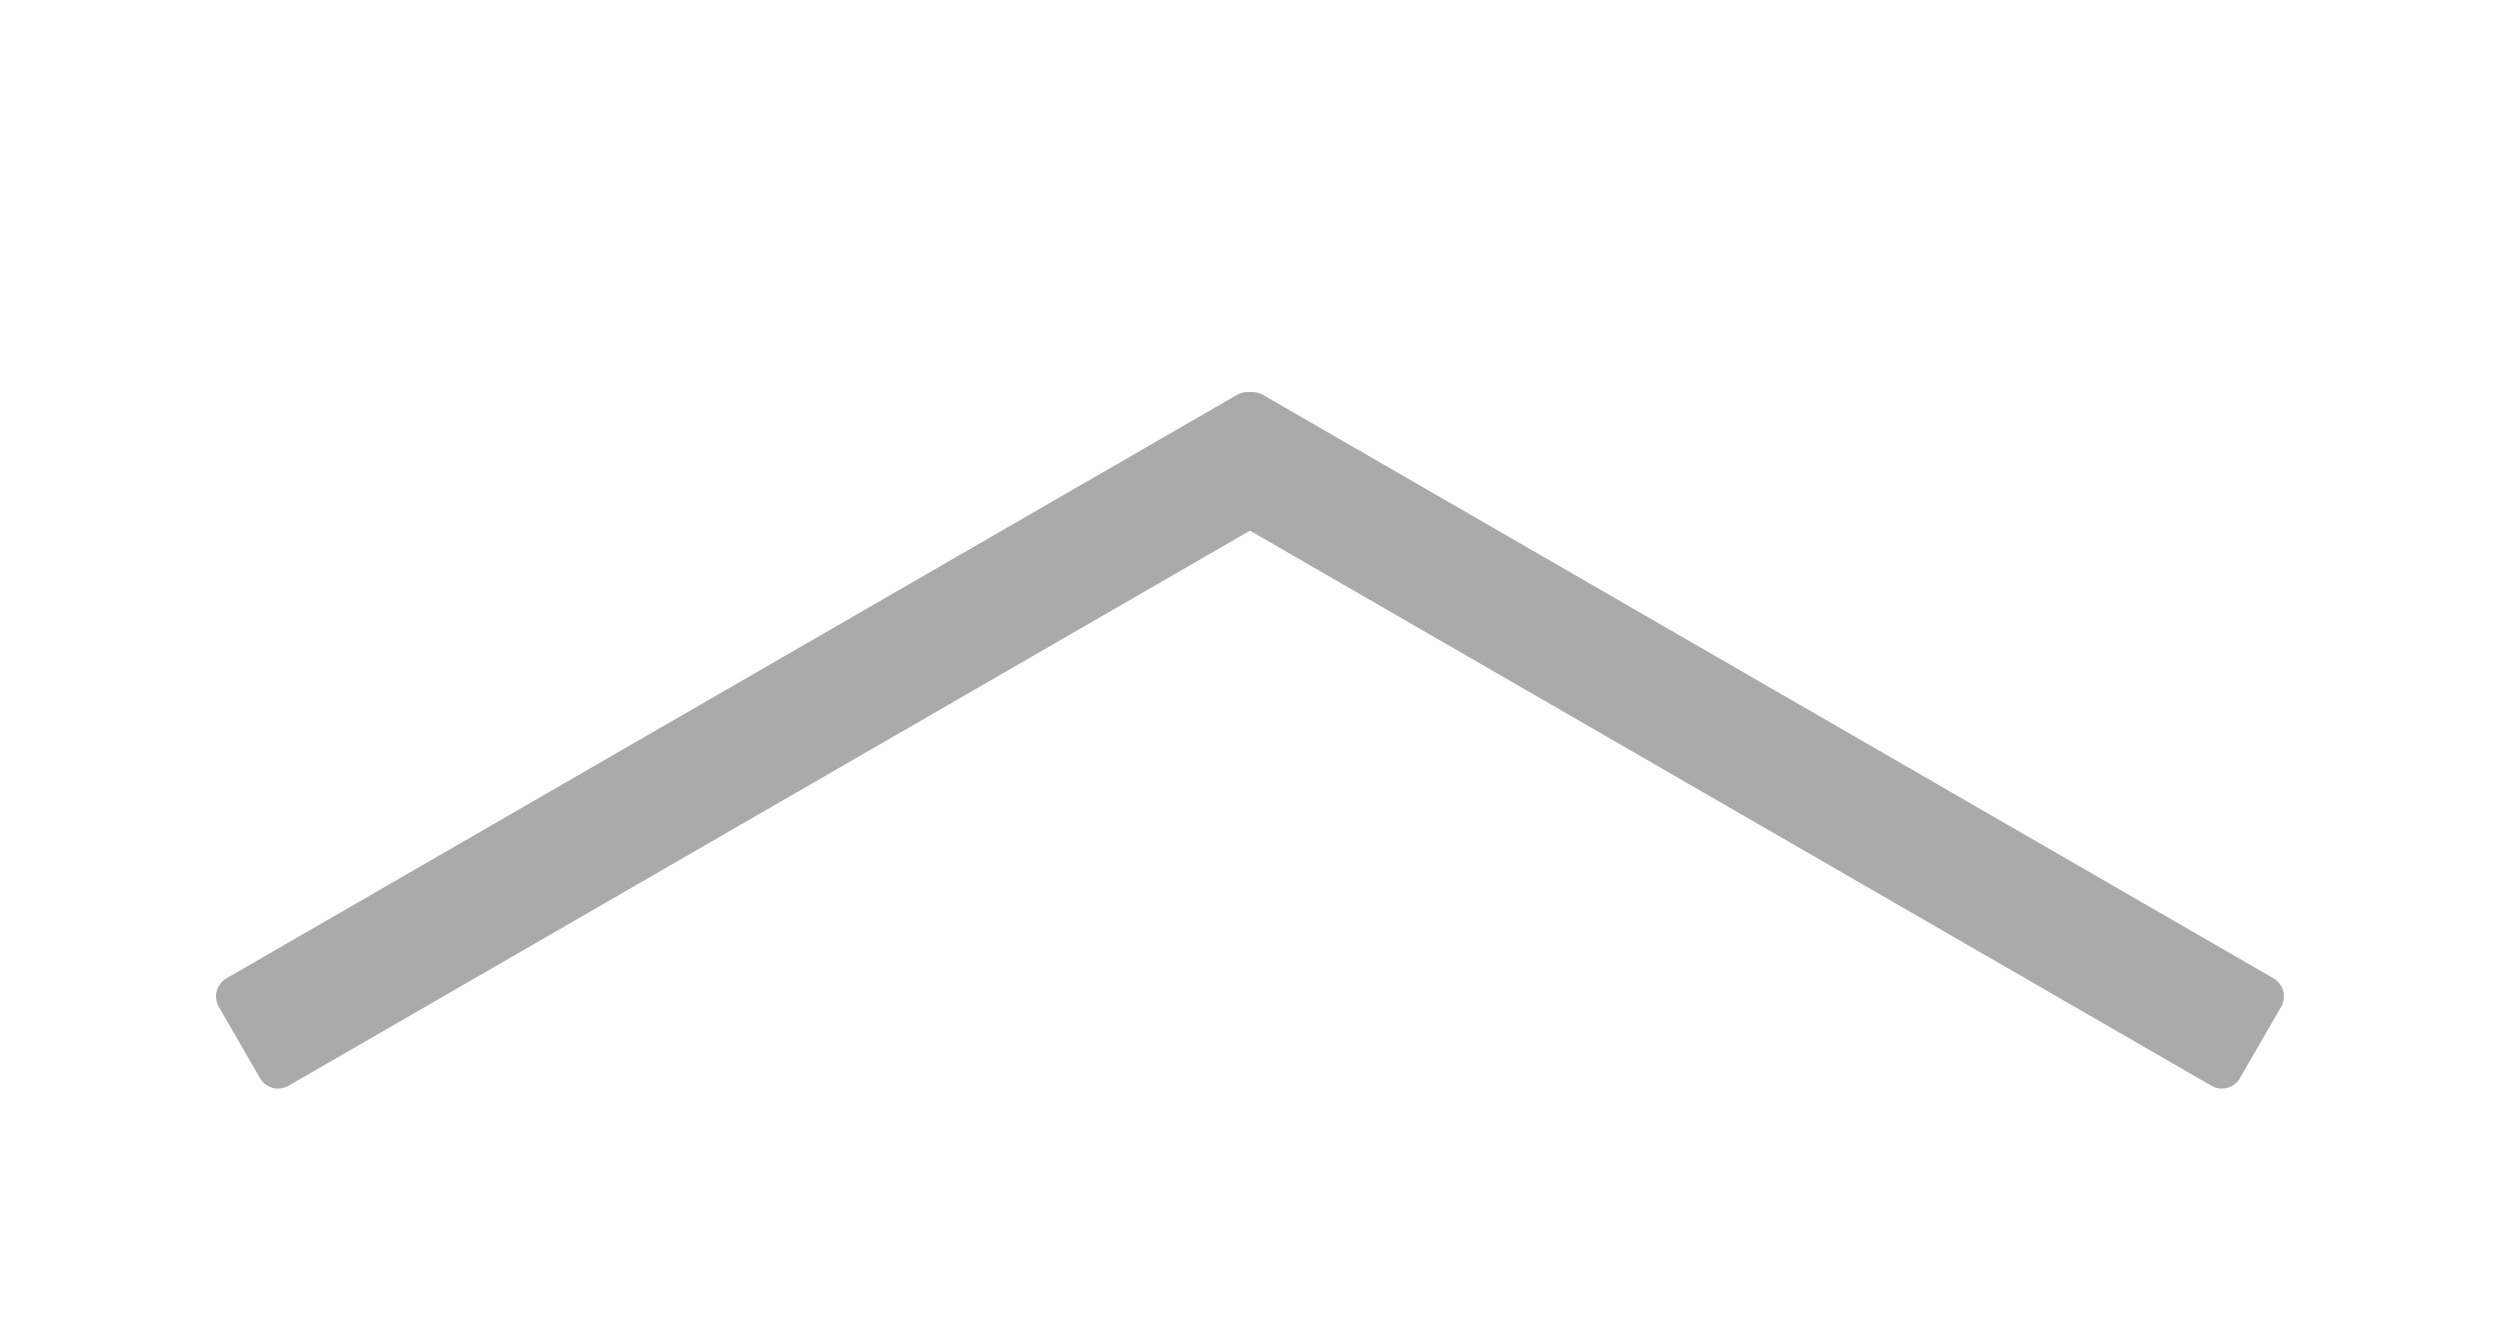
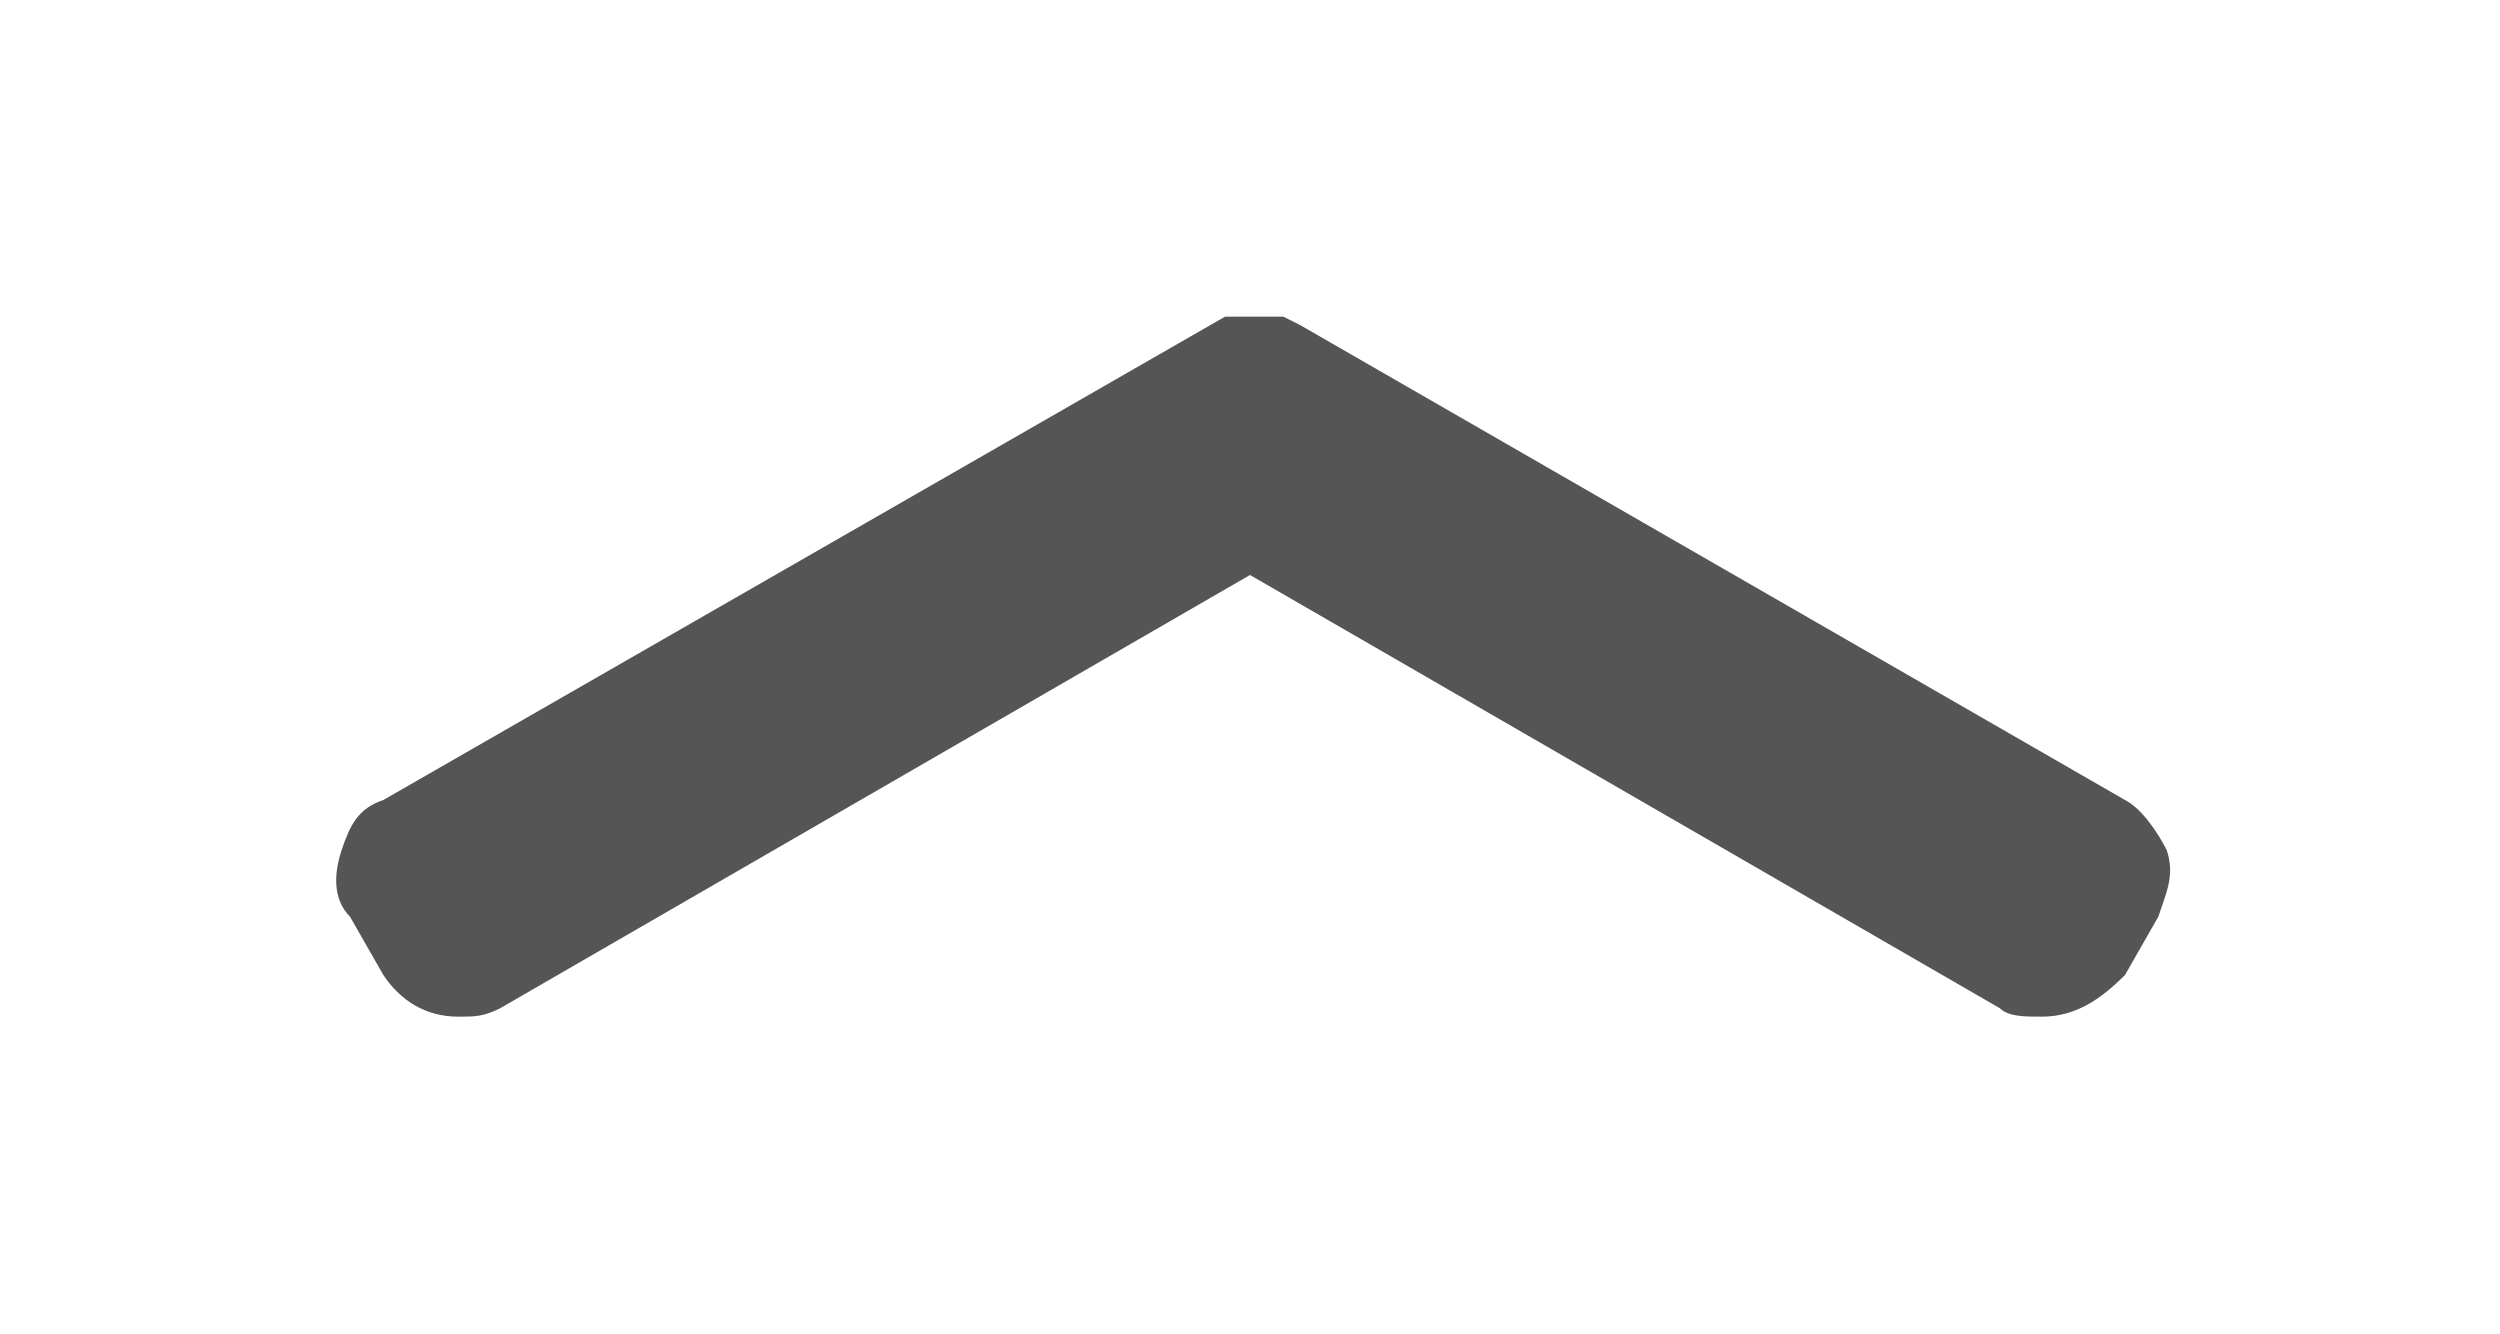
- <svg xmlns="http://www.w3.org/2000/svg" width="30" height="16" viewBox="0 0 30 16">
-   <rect width="14.503" height="1.489" rx=".25" ry=".25" x="15.244" y="-3.474" transform="rotate(30)" fill="#aaa" />
-   <rect width="14.503" height="1.489" rx=".25" ry=".25" x="-10.736" y="-13.015" transform="matrix(-.866 .5 -.5 -.866 0 0)" fill="#aaa" />
+ <svg xmlns="http://www.w3.org/2000/svg" version="1.1" width="100%" height="100%" viewBox="0 0 30 16" id="Layer_1" xml:space="preserve">
+   <defs id="defs7" />
+   <path d="m 24.5,12.2 c -0.2,0 -0.4,0 -0.5,-0.1 L 15,6.9 6,12.1 C 5.8,12.2 5.7,12.2 5.5,12.2 5.1,12.2 4.8,12 4.6,11.7 L 4.2,11 C 4,10.8 4,10.5 4.1,10.2 4.2,9.9 4.3,9.7 4.6,9.6 l 10.1,-5.8 0.4,0 0.1,0 h 0.2 l 0.2,0.1 9.9,5.7 c 0.2,0.1 0.4,0.4 0.5,0.6 0.1,0.3 0,0.5 -0.1,0.8 l -0.4,0.7 c -0.3,0.3 -0.6,0.5 -1,0.5 z" id="path3" style="fill:#555555" />
</svg>
